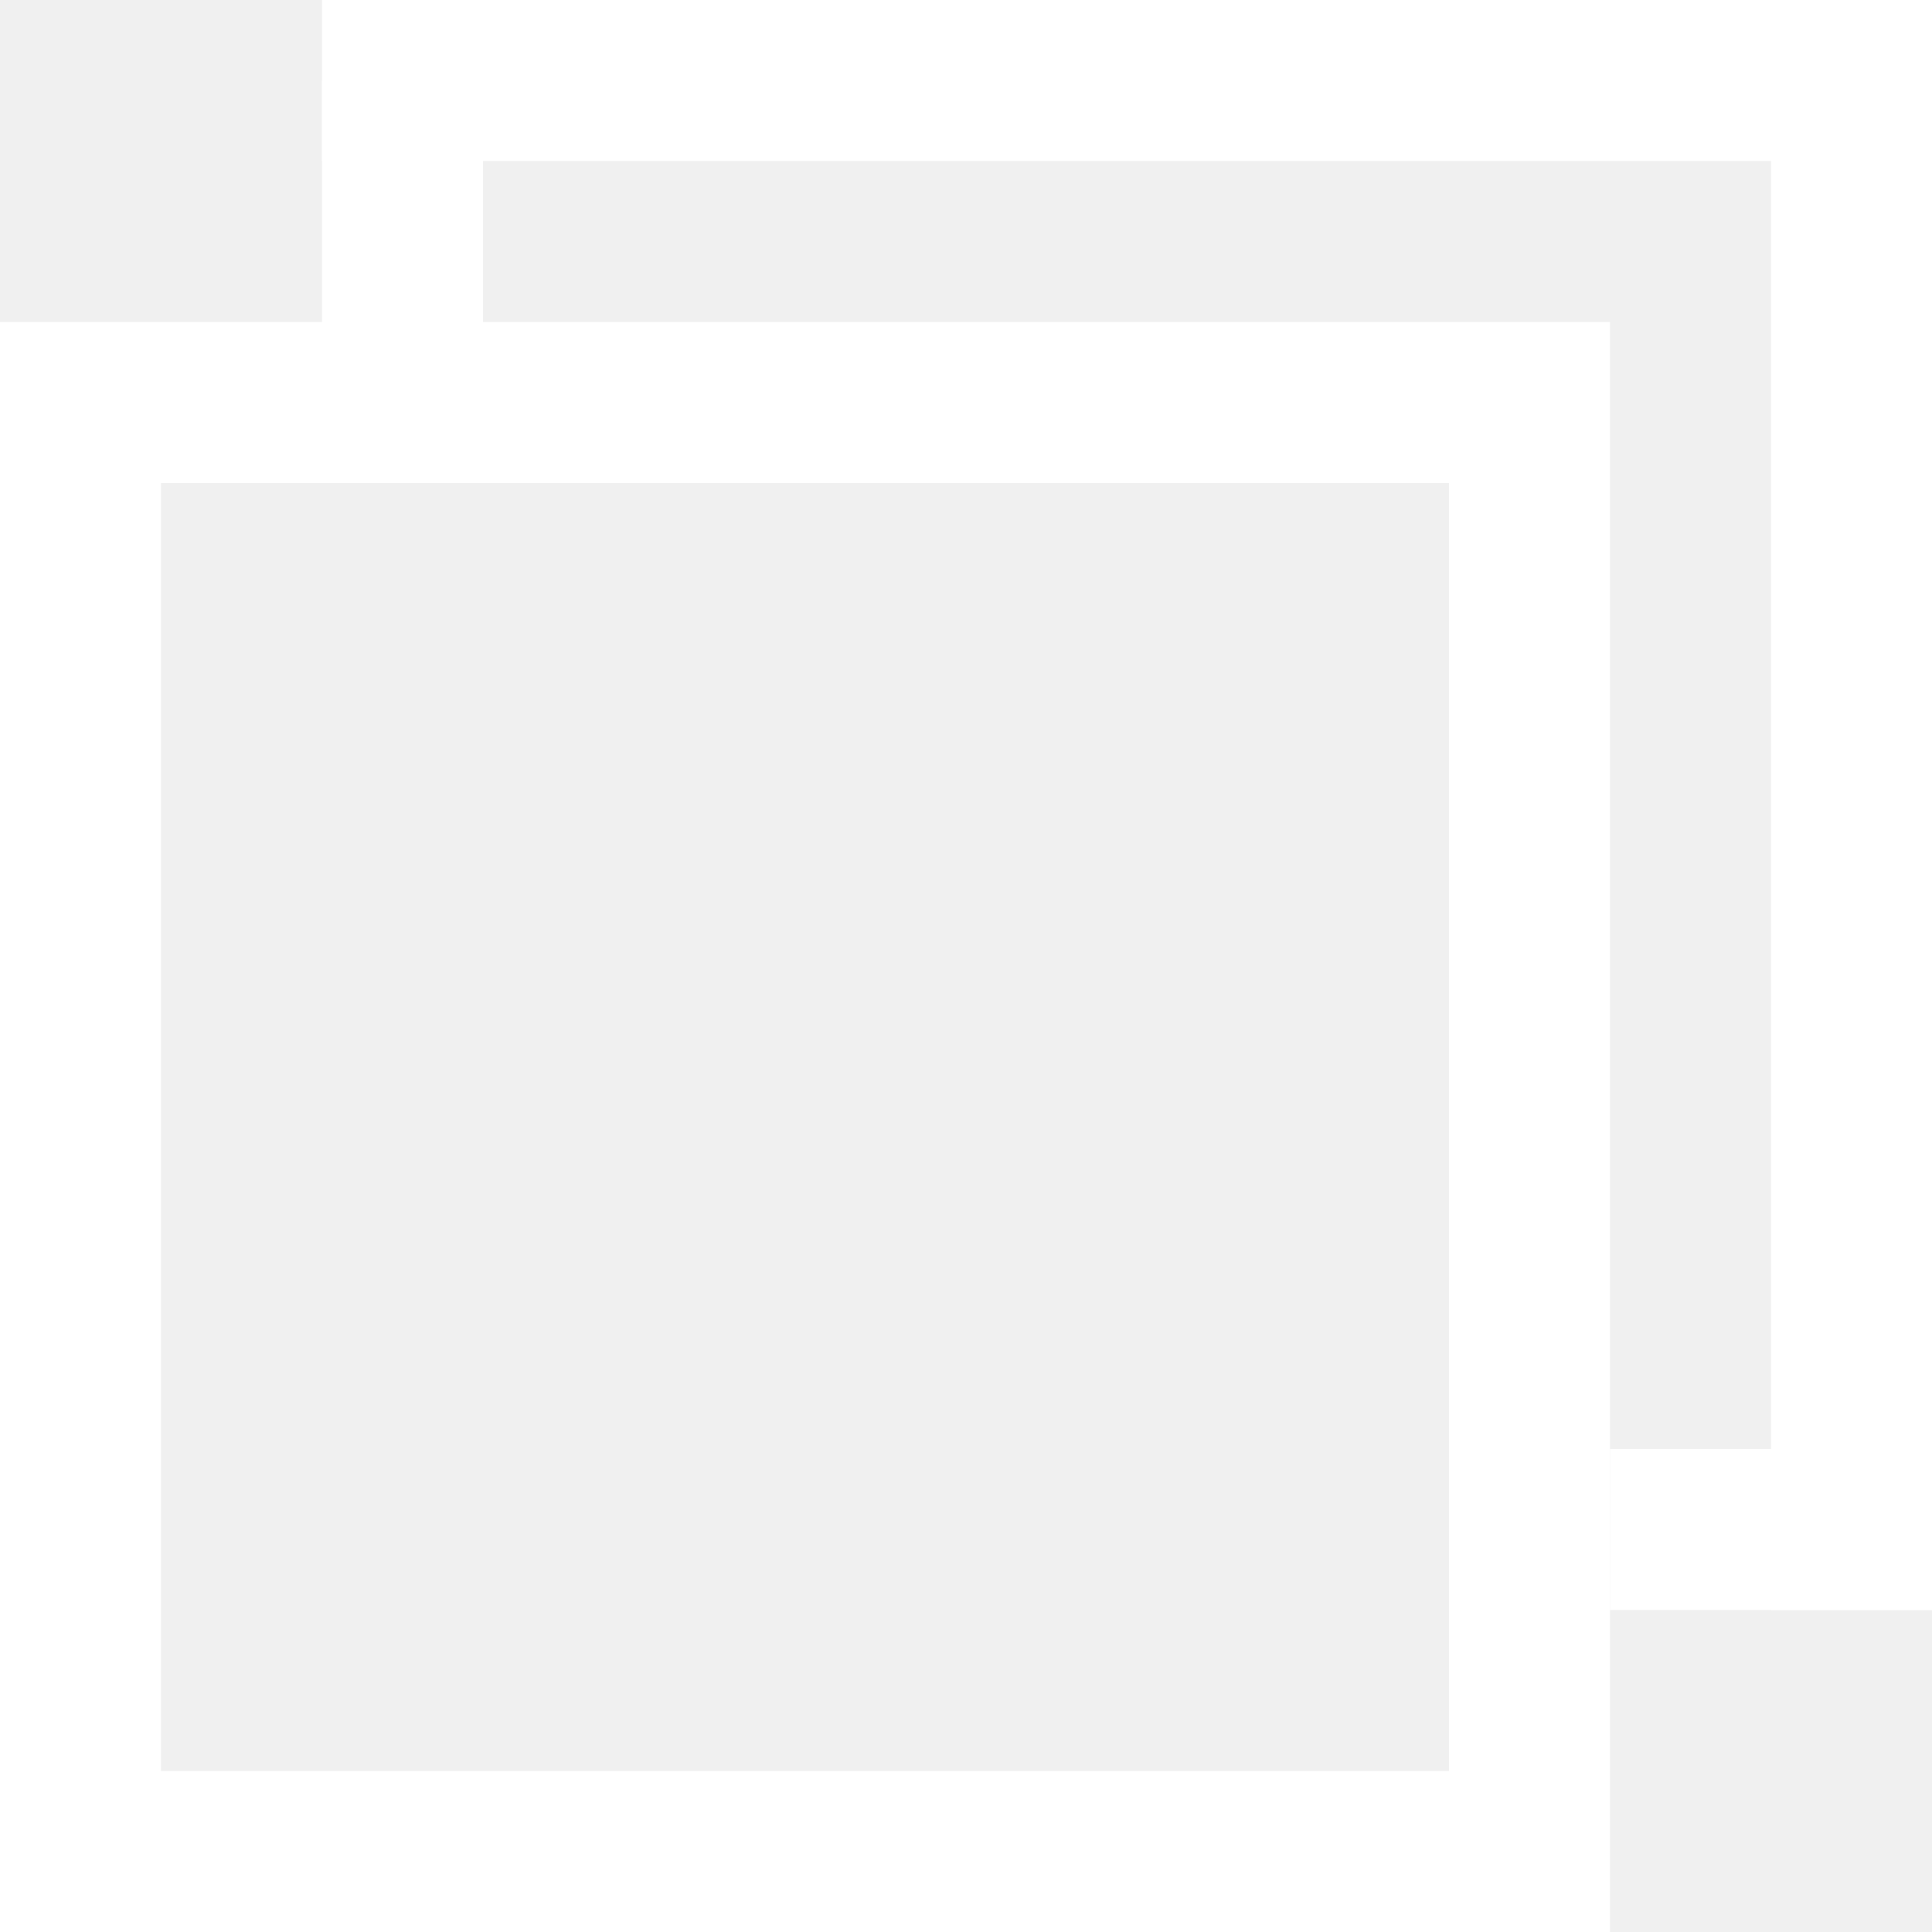
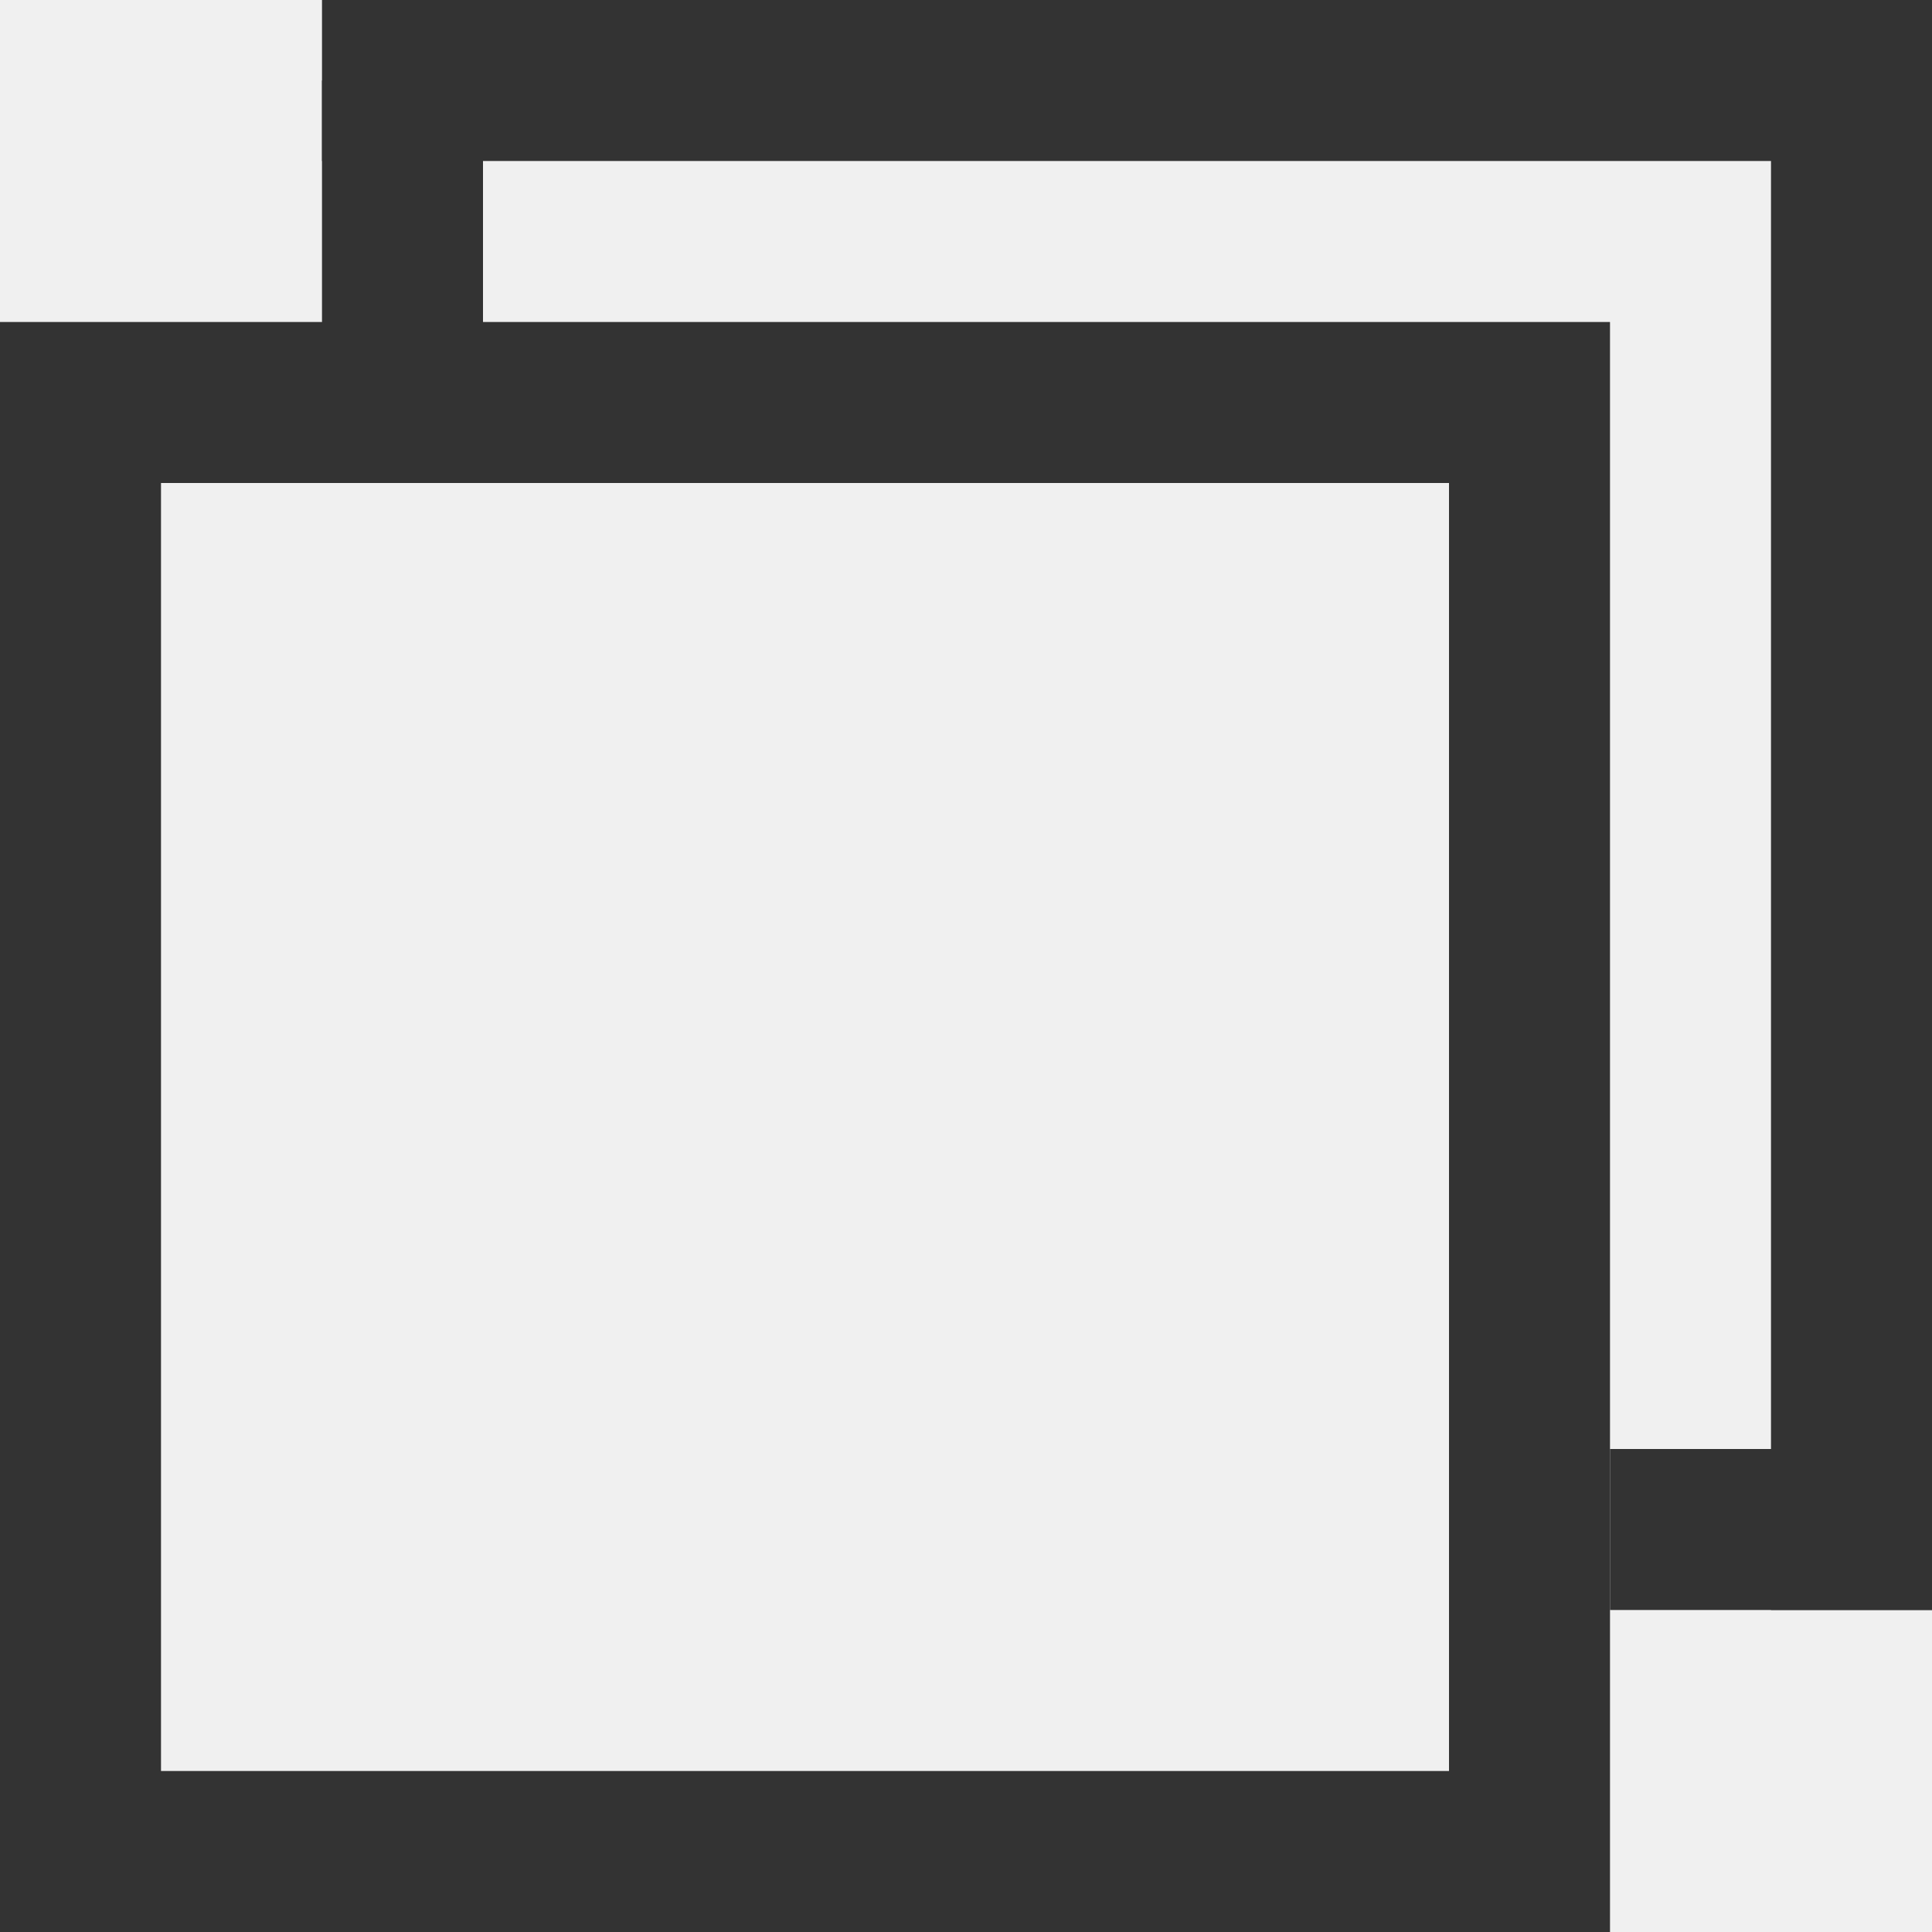
<svg xmlns="http://www.w3.org/2000/svg" id="图层_1" data-name="图层 1" width="12" height="12" viewBox="0 0 12 12">
  <defs>
    <style>
      .cls-1 {
        fill: none;
-         stroke: white;
+         stroke: #333333;
        stroke-miterlimit: 10;
      }
    </style>
  </defs>
  <rect class="cls-1" x="0.5" y="2.5" width="9" height="9" />
  <line class="cls-1" x1="2.5" y1="2.5" x2="2.5" y2="0.5" />
  <line class="cls-1" x1="12" y1="0.5" x2="2" y2="0.5" />
  <line class="cls-1" x1="11.5" y1="10" x2="11.5" />
  <line class="cls-1" x1="10" y1="9.5" x2="12" y2="9.5" />
</svg>
